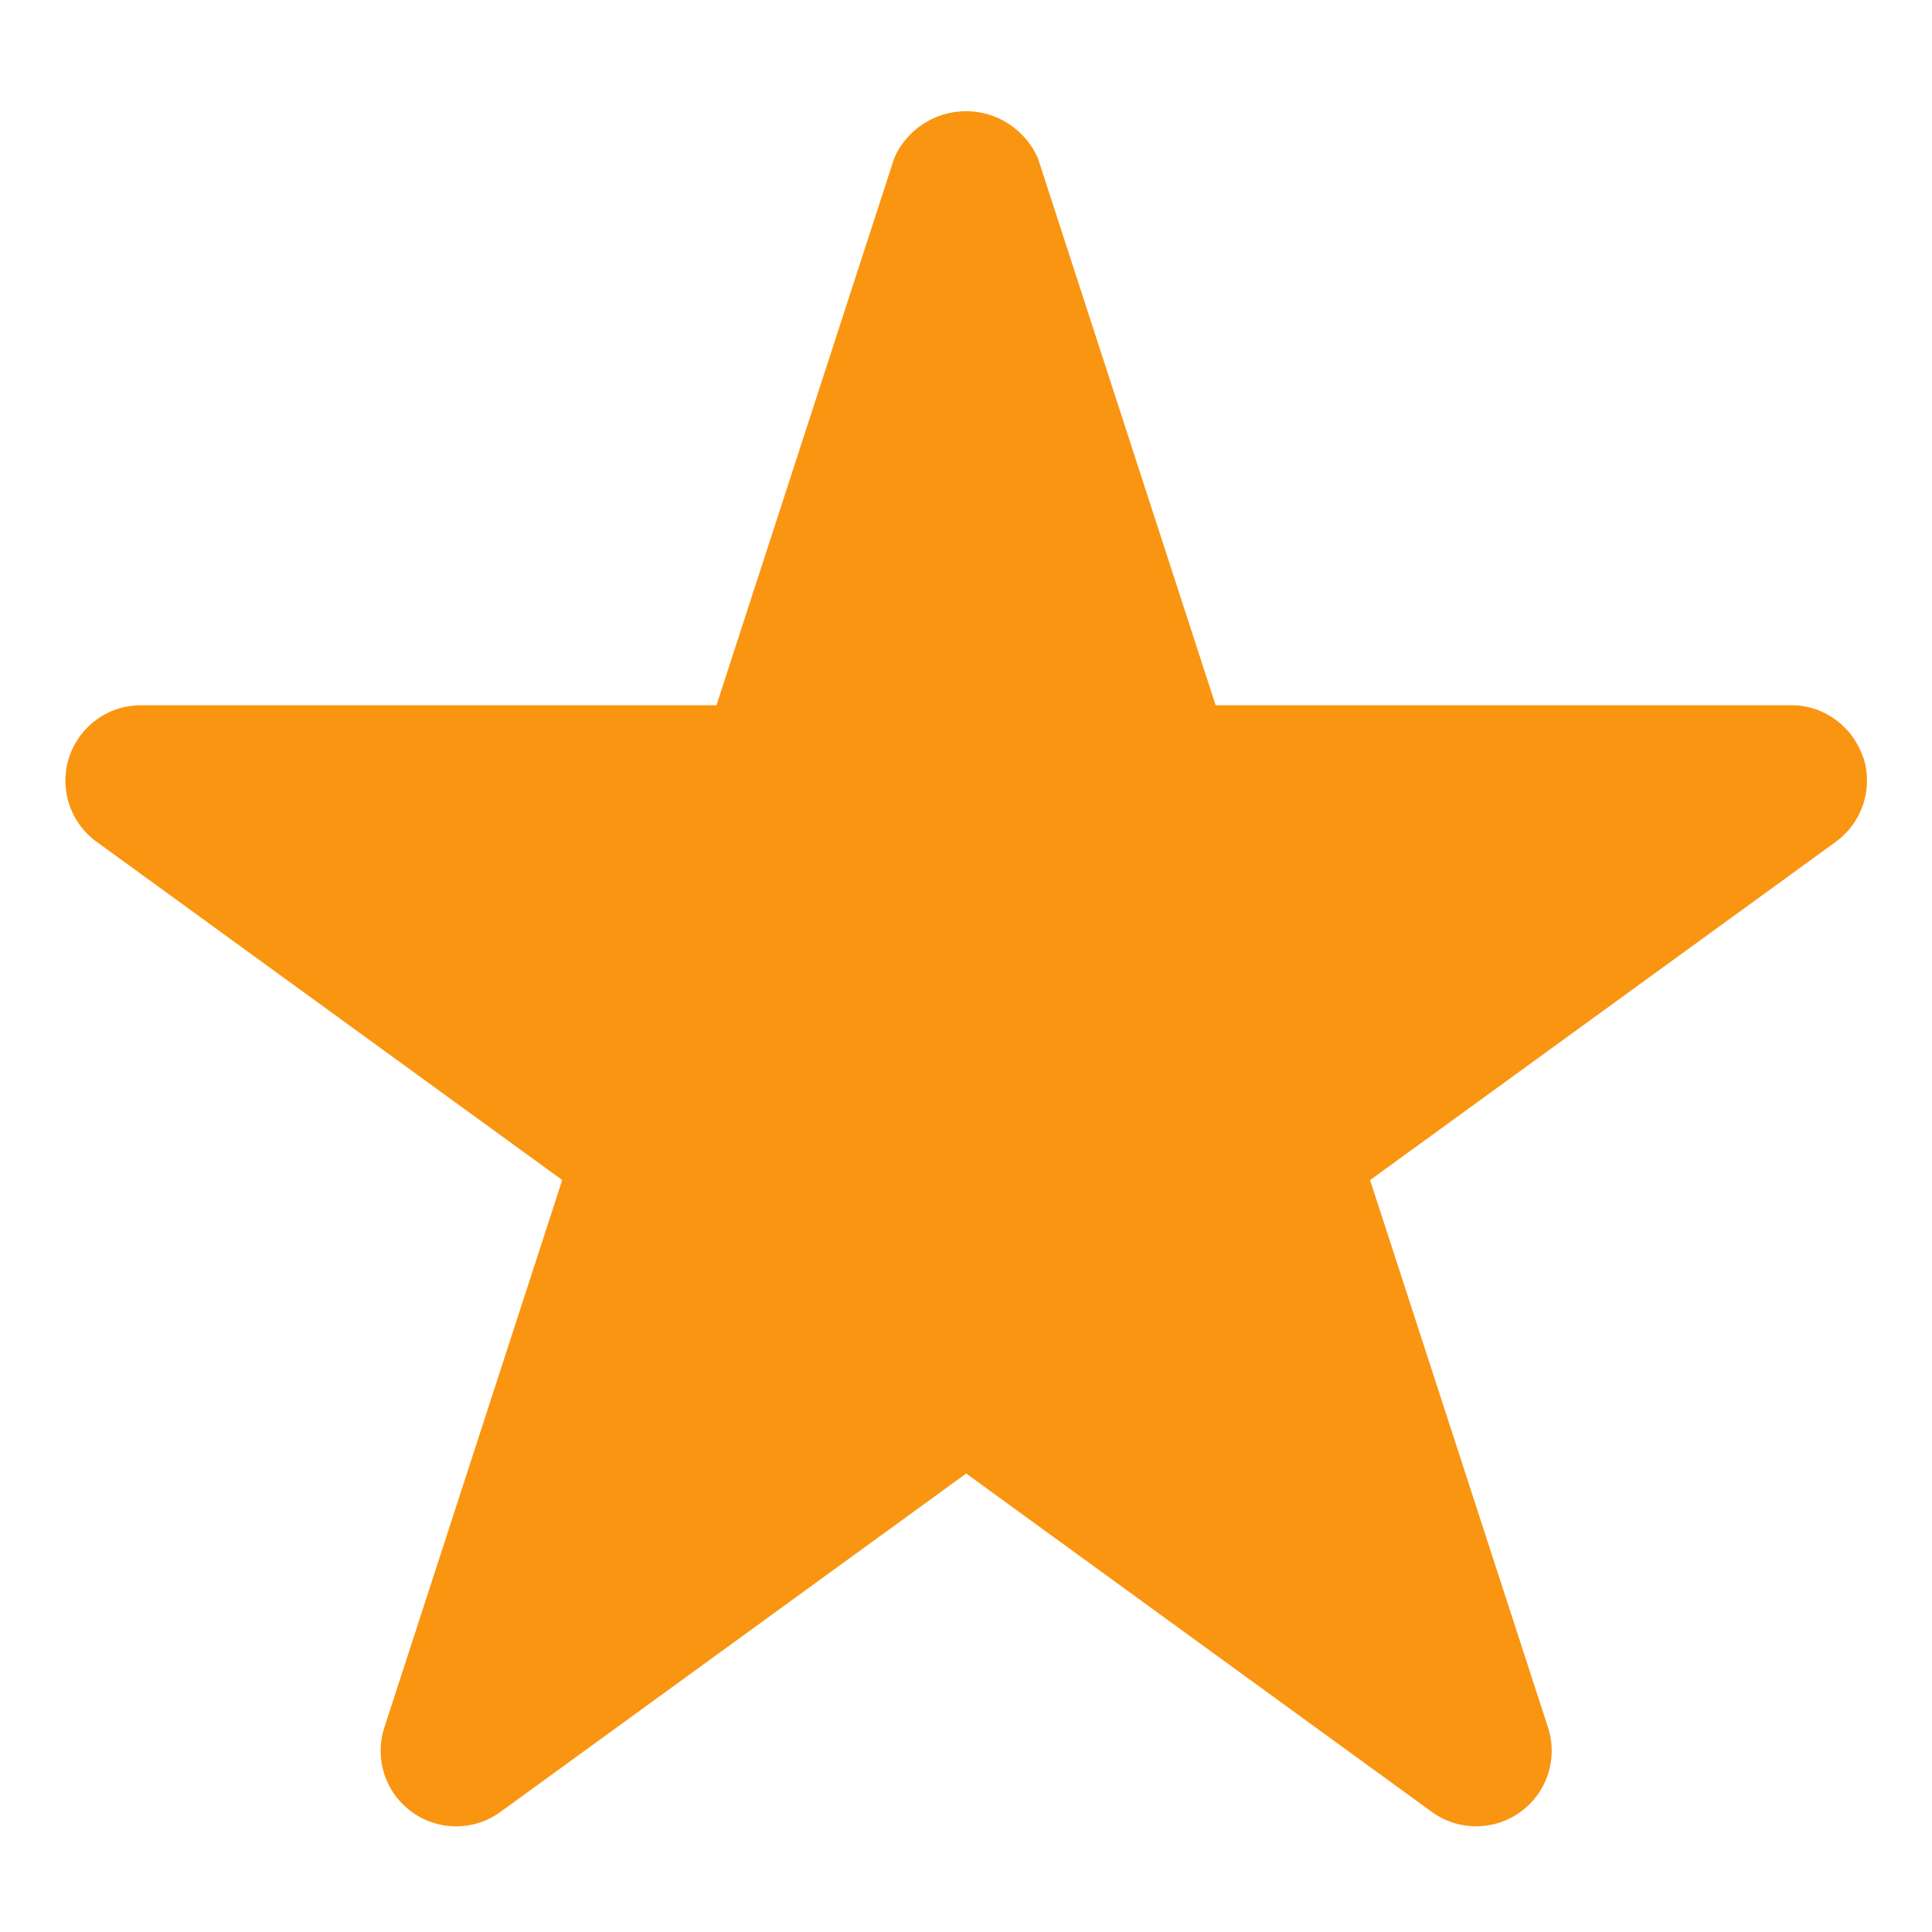
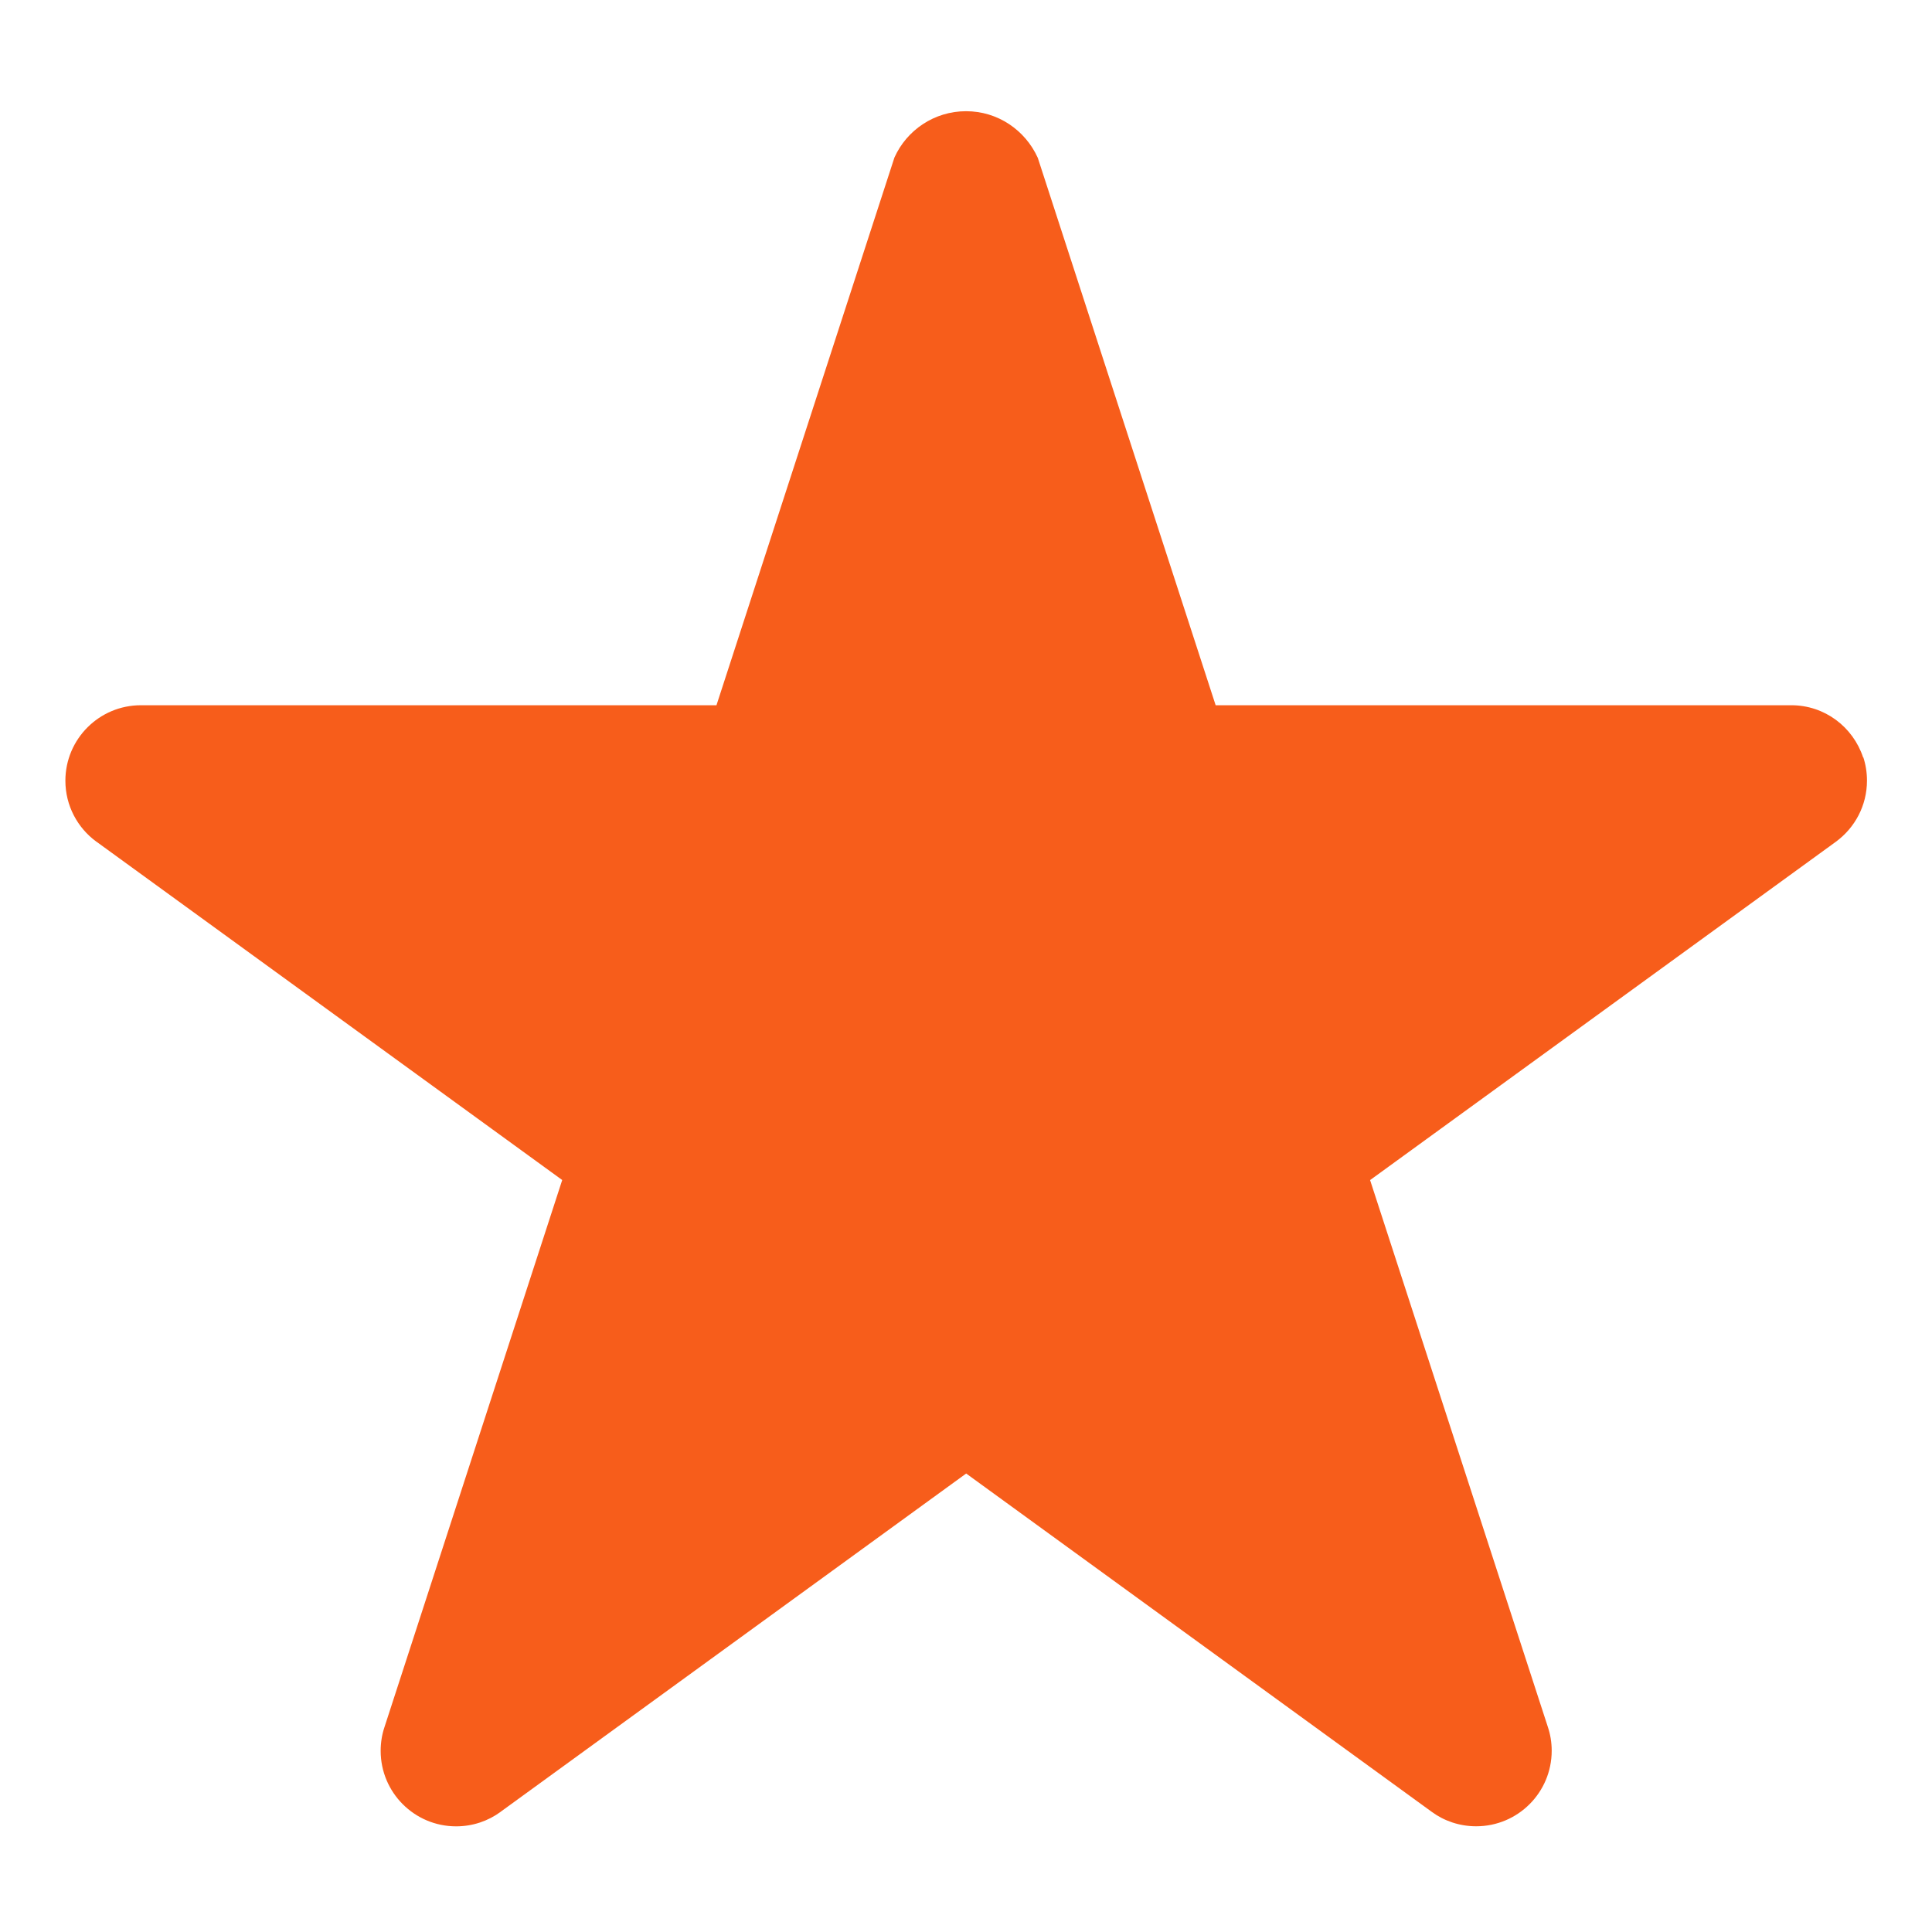
- <svg xmlns="http://www.w3.org/2000/svg" fill="#fa9511" width="800px" height="800px" viewBox="0 0 32 32" version="1.1">
+ <svg xmlns="http://www.w3.org/2000/svg" fill="#F75D1B" width="800px" height="800px" viewBox="0 0 32 32" version="1.1">
  <path d="M30.859 12.545c-0.168-0.506-0.637-0.864-1.189-0.864h-9.535l-2.946-9.067c-0.208-0.459-0.662-0.772-1.188-0.772s-0.981 0.313-1.185 0.764l-0.003 0.008-2.946 9.067h-9.534c-0.69 0-1.25 0.56-1.25 1.25 0 0.414 0.202 0.782 0.512 1.009l0.004 0.002 7.713 5.603-2.946 9.068c-0.039 0.116-0.061 0.249-0.061 0.387 0 0.69 0.56 1.25 1.25 1.25 0.276 0 0.531-0.089 0.738-0.241l-0.004 0.002 7.714-5.605 7.713 5.605c0.203 0.149 0.458 0.238 0.734 0.238 0.691 0 1.251-0.56 1.251-1.251 0-0.138-0.022-0.271-0.064-0.395l0.003 0.009-2.947-9.066 7.715-5.604c0.314-0.231 0.515-0.598 0.515-1.013 0-0.137-0.022-0.27-0.063-0.393l0.003 0.009z" />
</svg>
